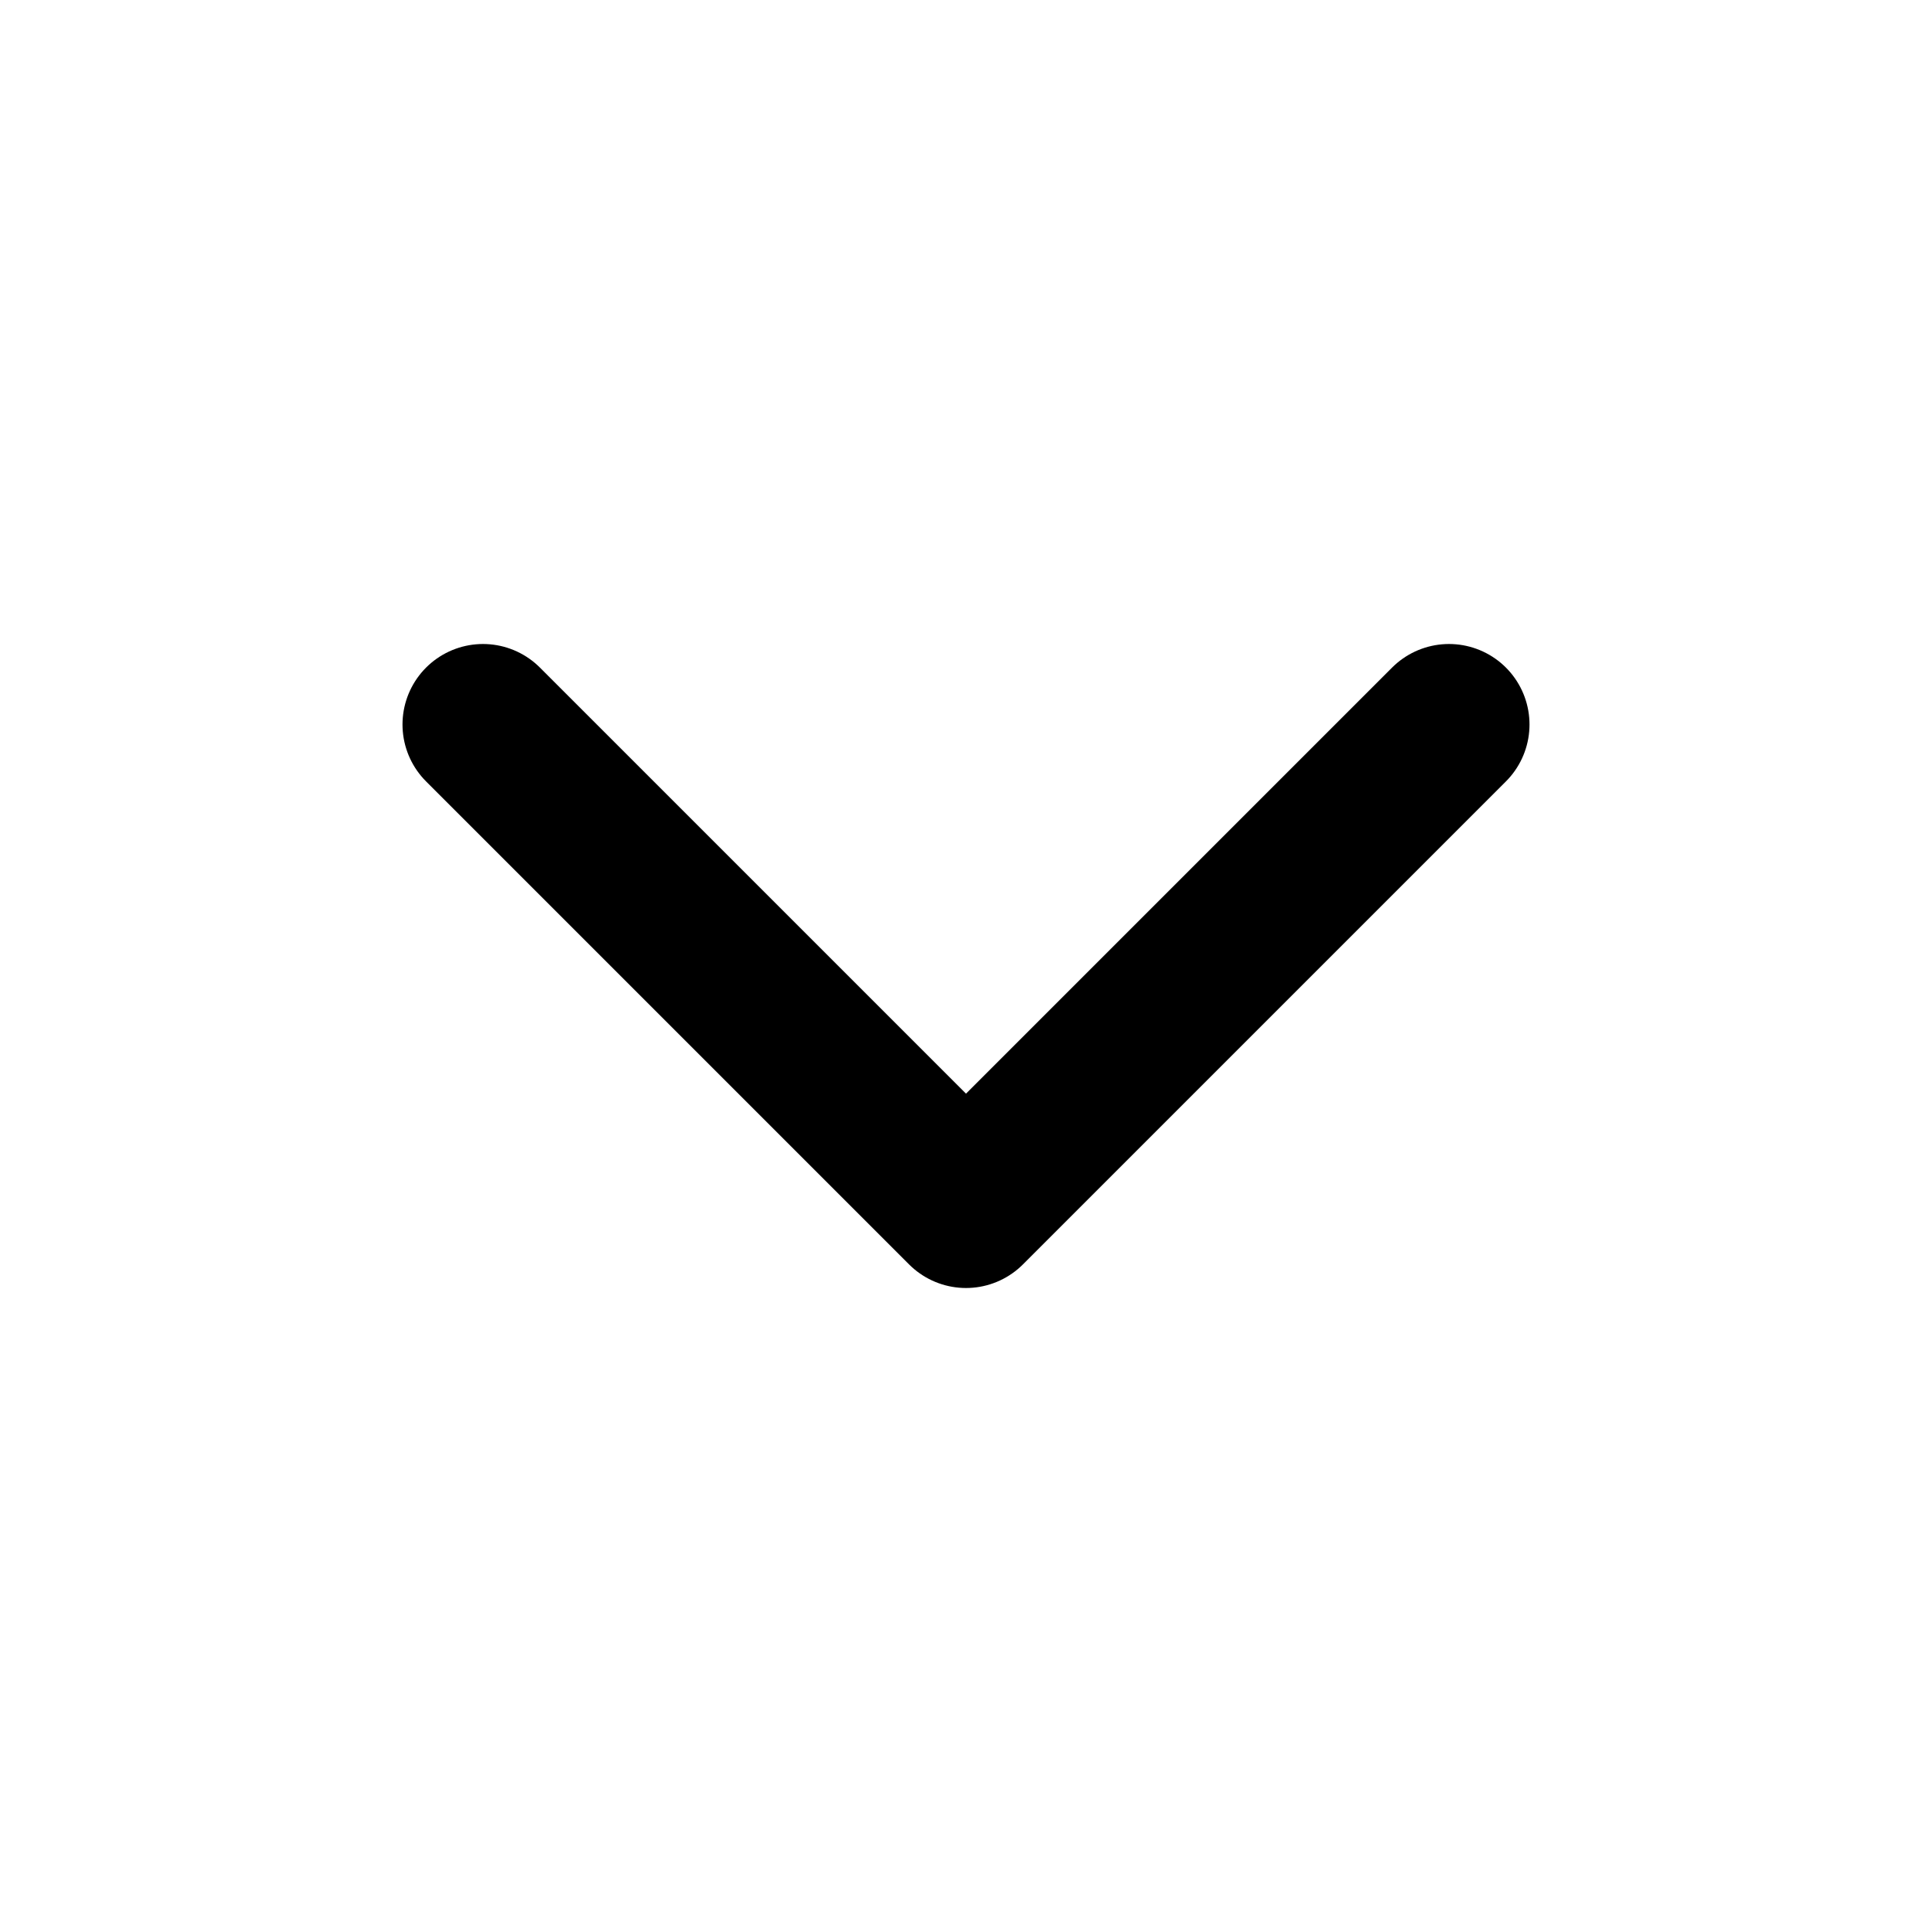
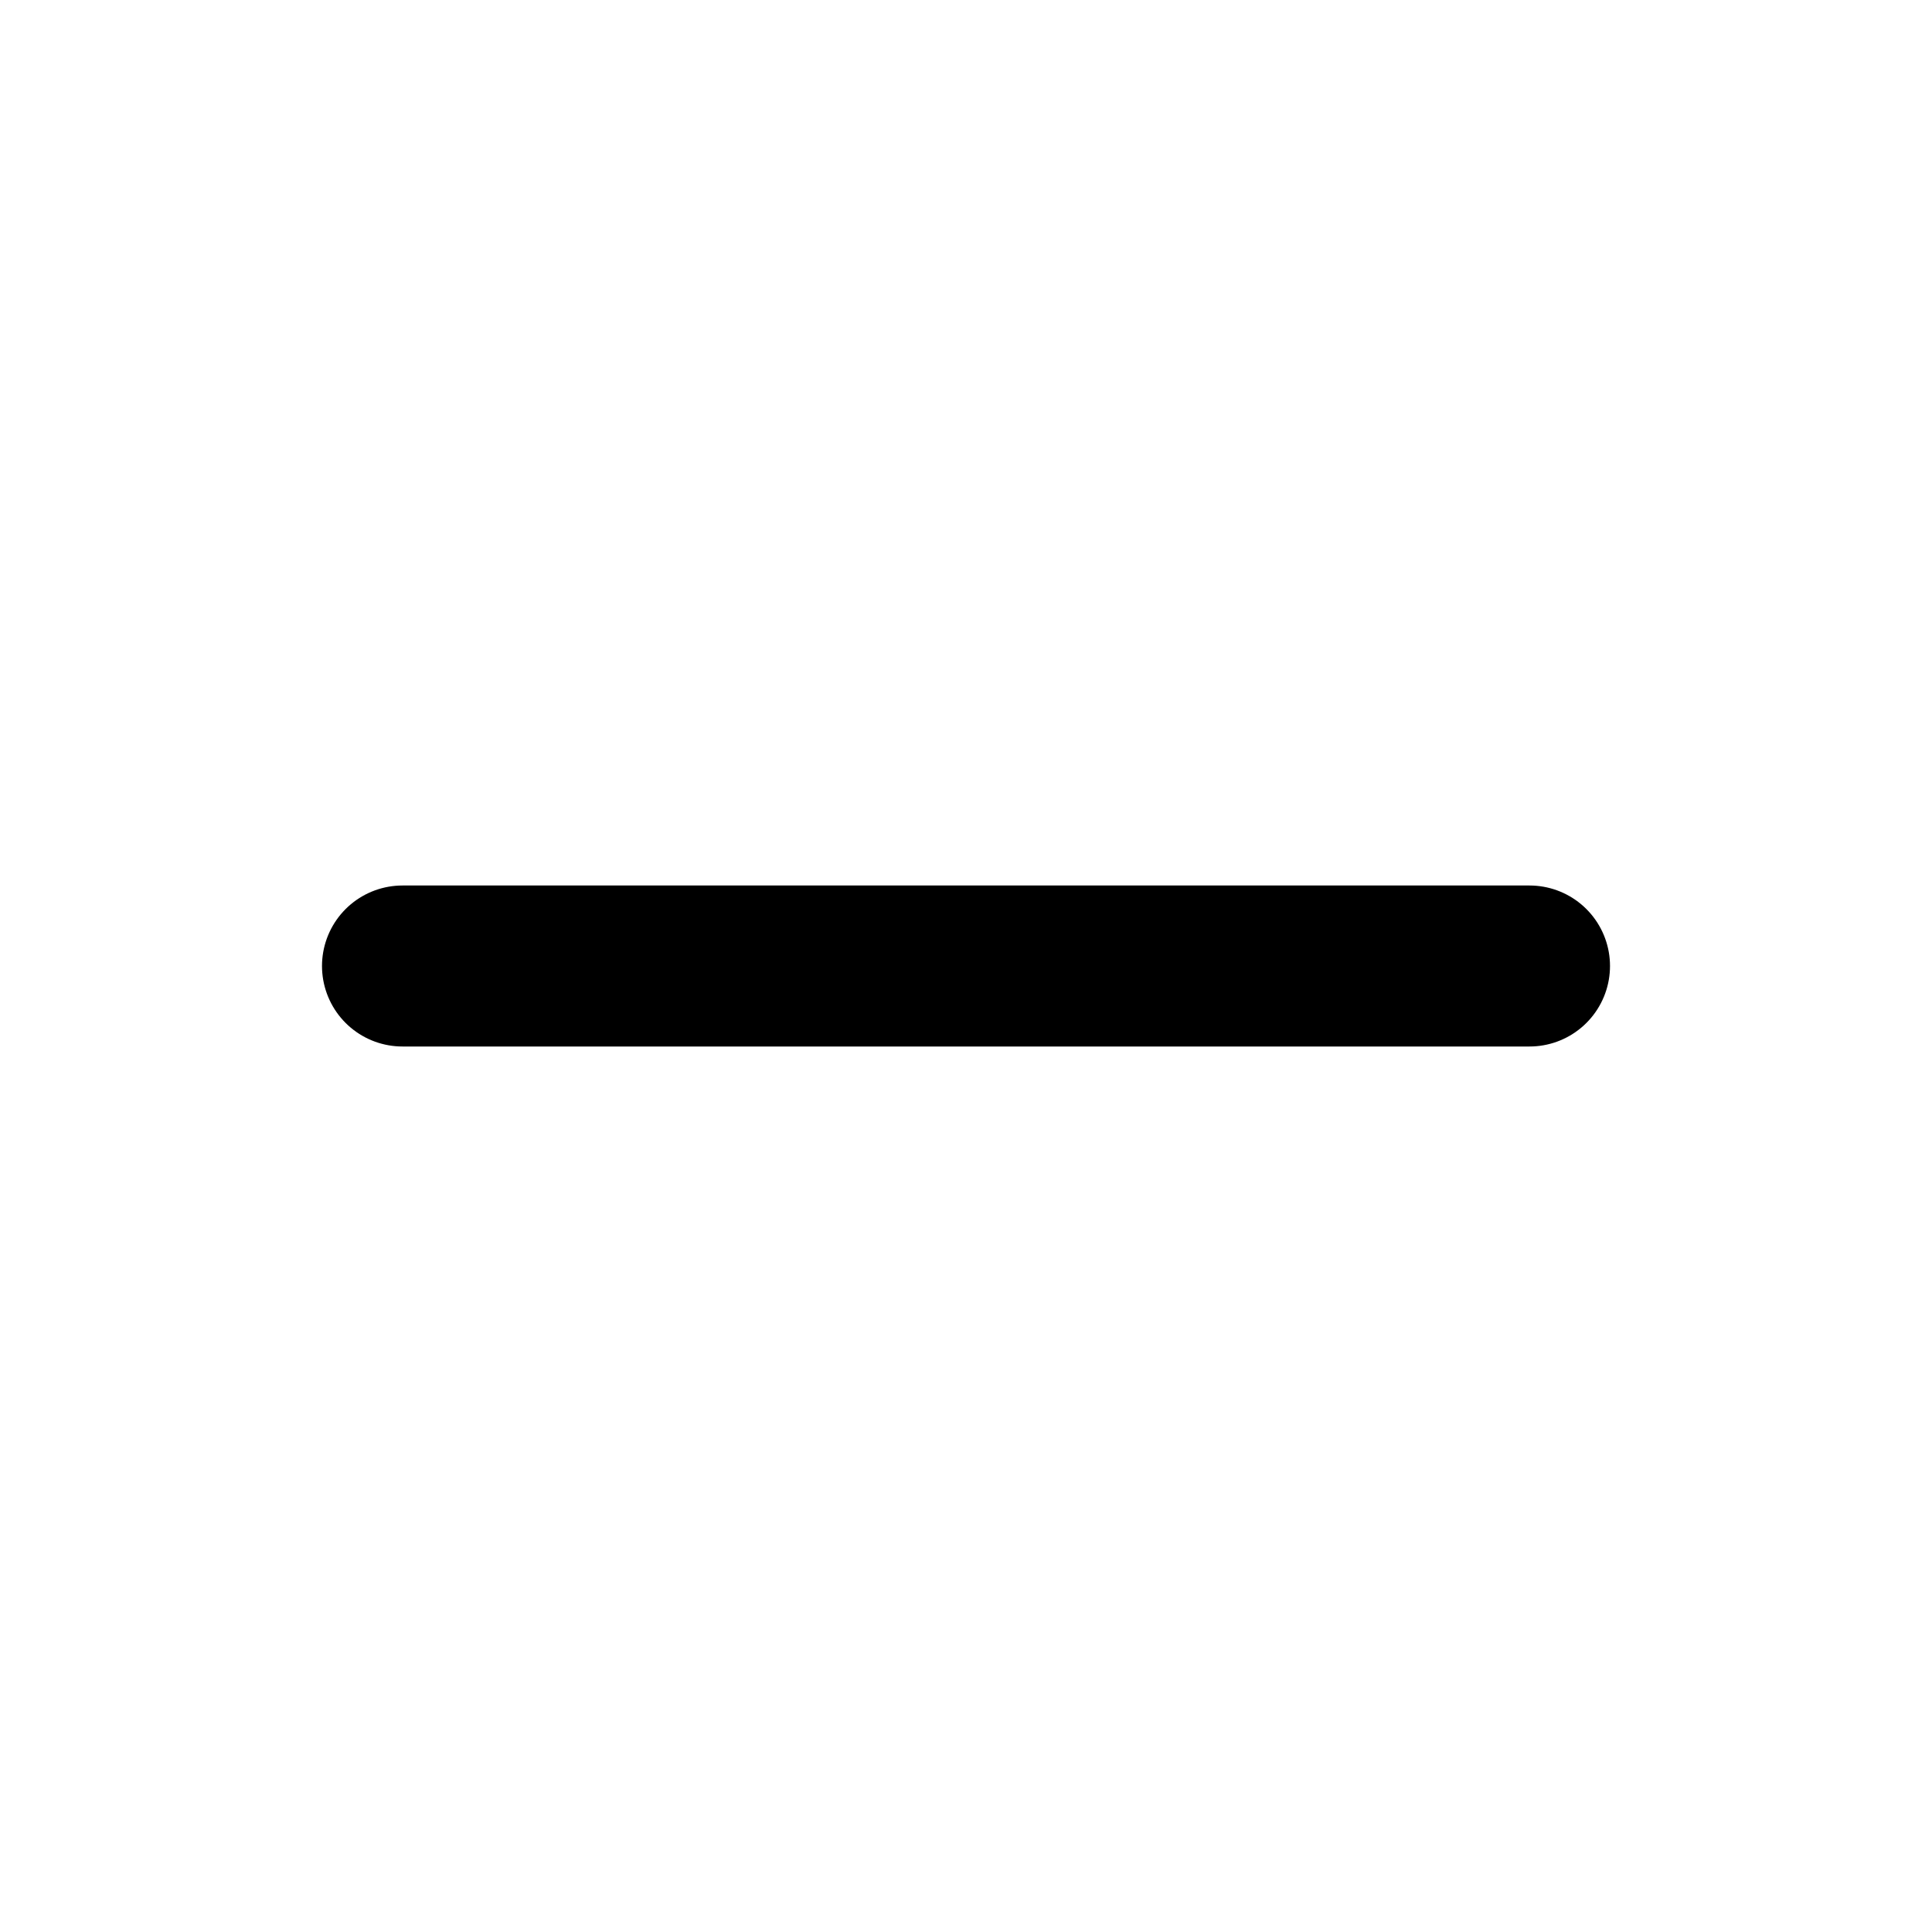
<svg xmlns="http://www.w3.org/2000/svg" width="24" height="24" viewBox="0 0 24 24" fill="none" stroke="currentColor" stroke-width="2" stroke-linecap="round" stroke-linejoin="round">
-   <path d="M6 9l6 6l6 -6" />
+   <path d="M5 12l14 0" />
</svg>
